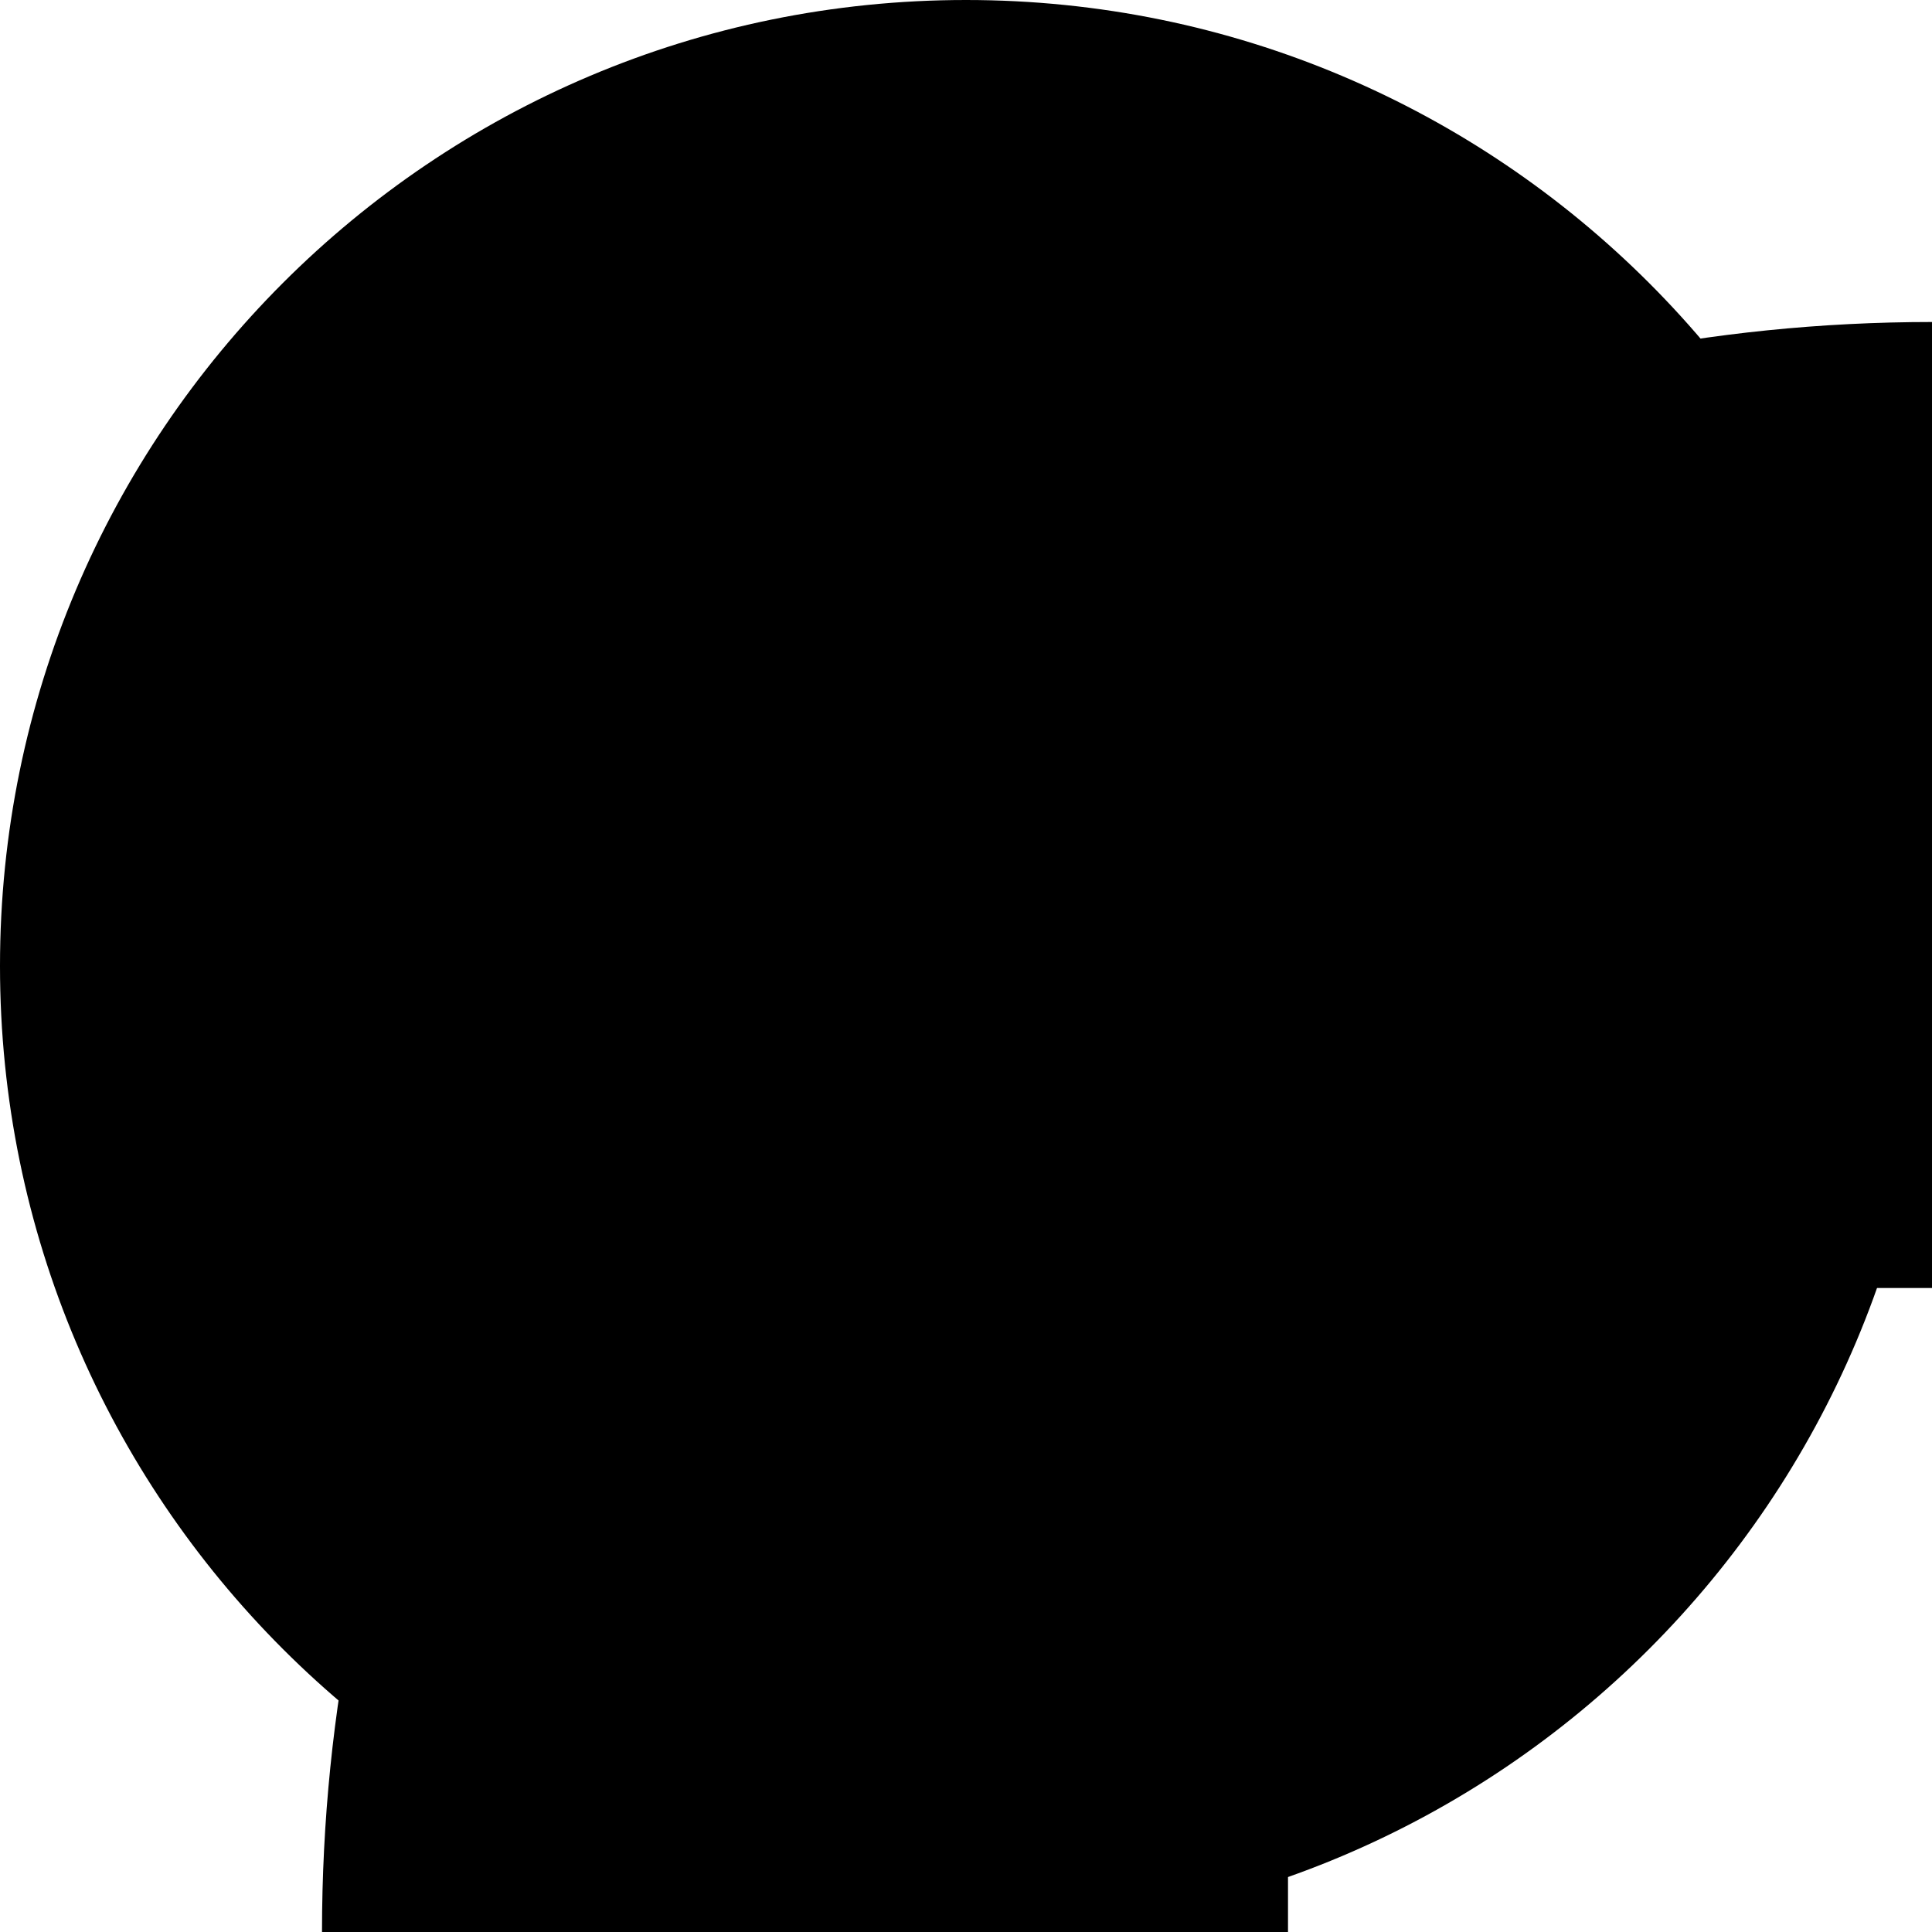
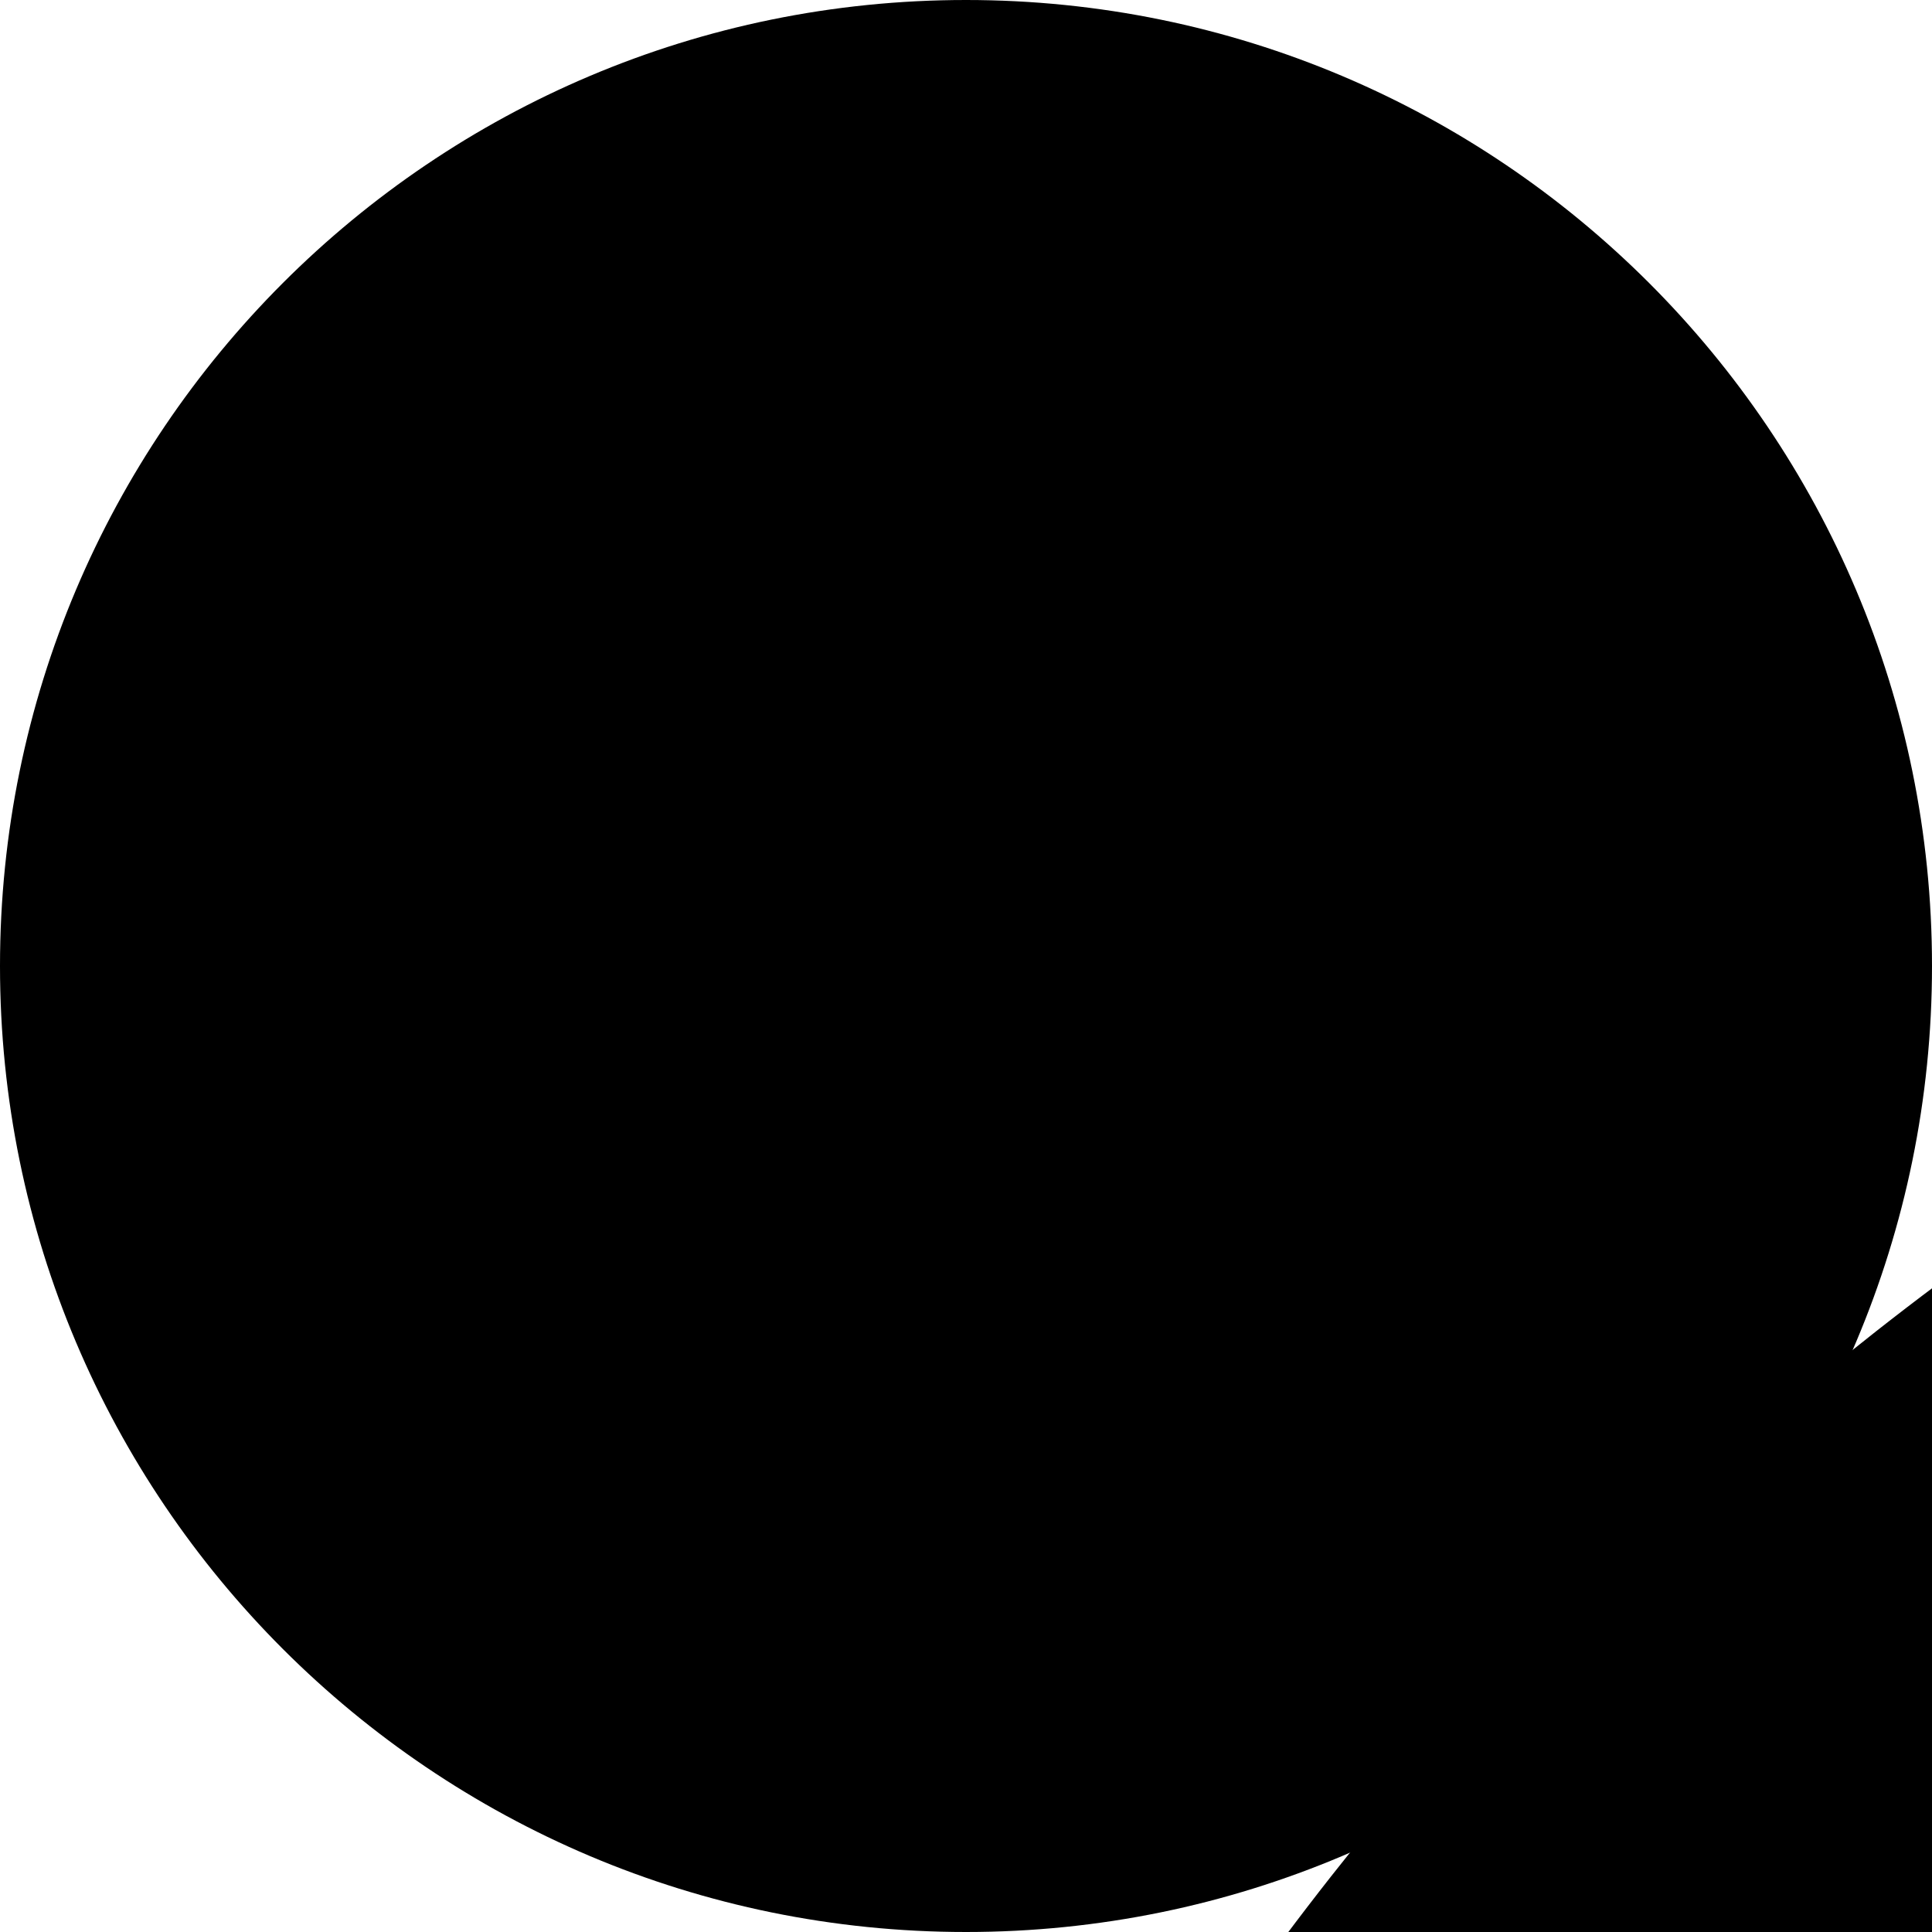
- <svg xmlns="http://www.w3.org/2000/svg" enable-background="new 0 0 12 12" height="12" viewBox="0 0 12 12" width="12">
+ <svg xmlns="http://www.w3.org/2000/svg" enable-background="new 0 0 6 6" height="6" viewBox="0 0 6 6" width="6">
  <g>
-     <rect fill="inherit" height="12" width="12" rx="50" />
+     <rect fill="inherit" height="6" width="6" rx="50" />
  </g>
  <g>
    <path d="M8,16h8V8H8V16z M12,2C6.48,2,2,6.48,2,12s4.48,10,10,10s10-4.48,10-10 S17.52,2,12,2L12,2z" fill-rule="evenodd" />
  </g>
</svg>
